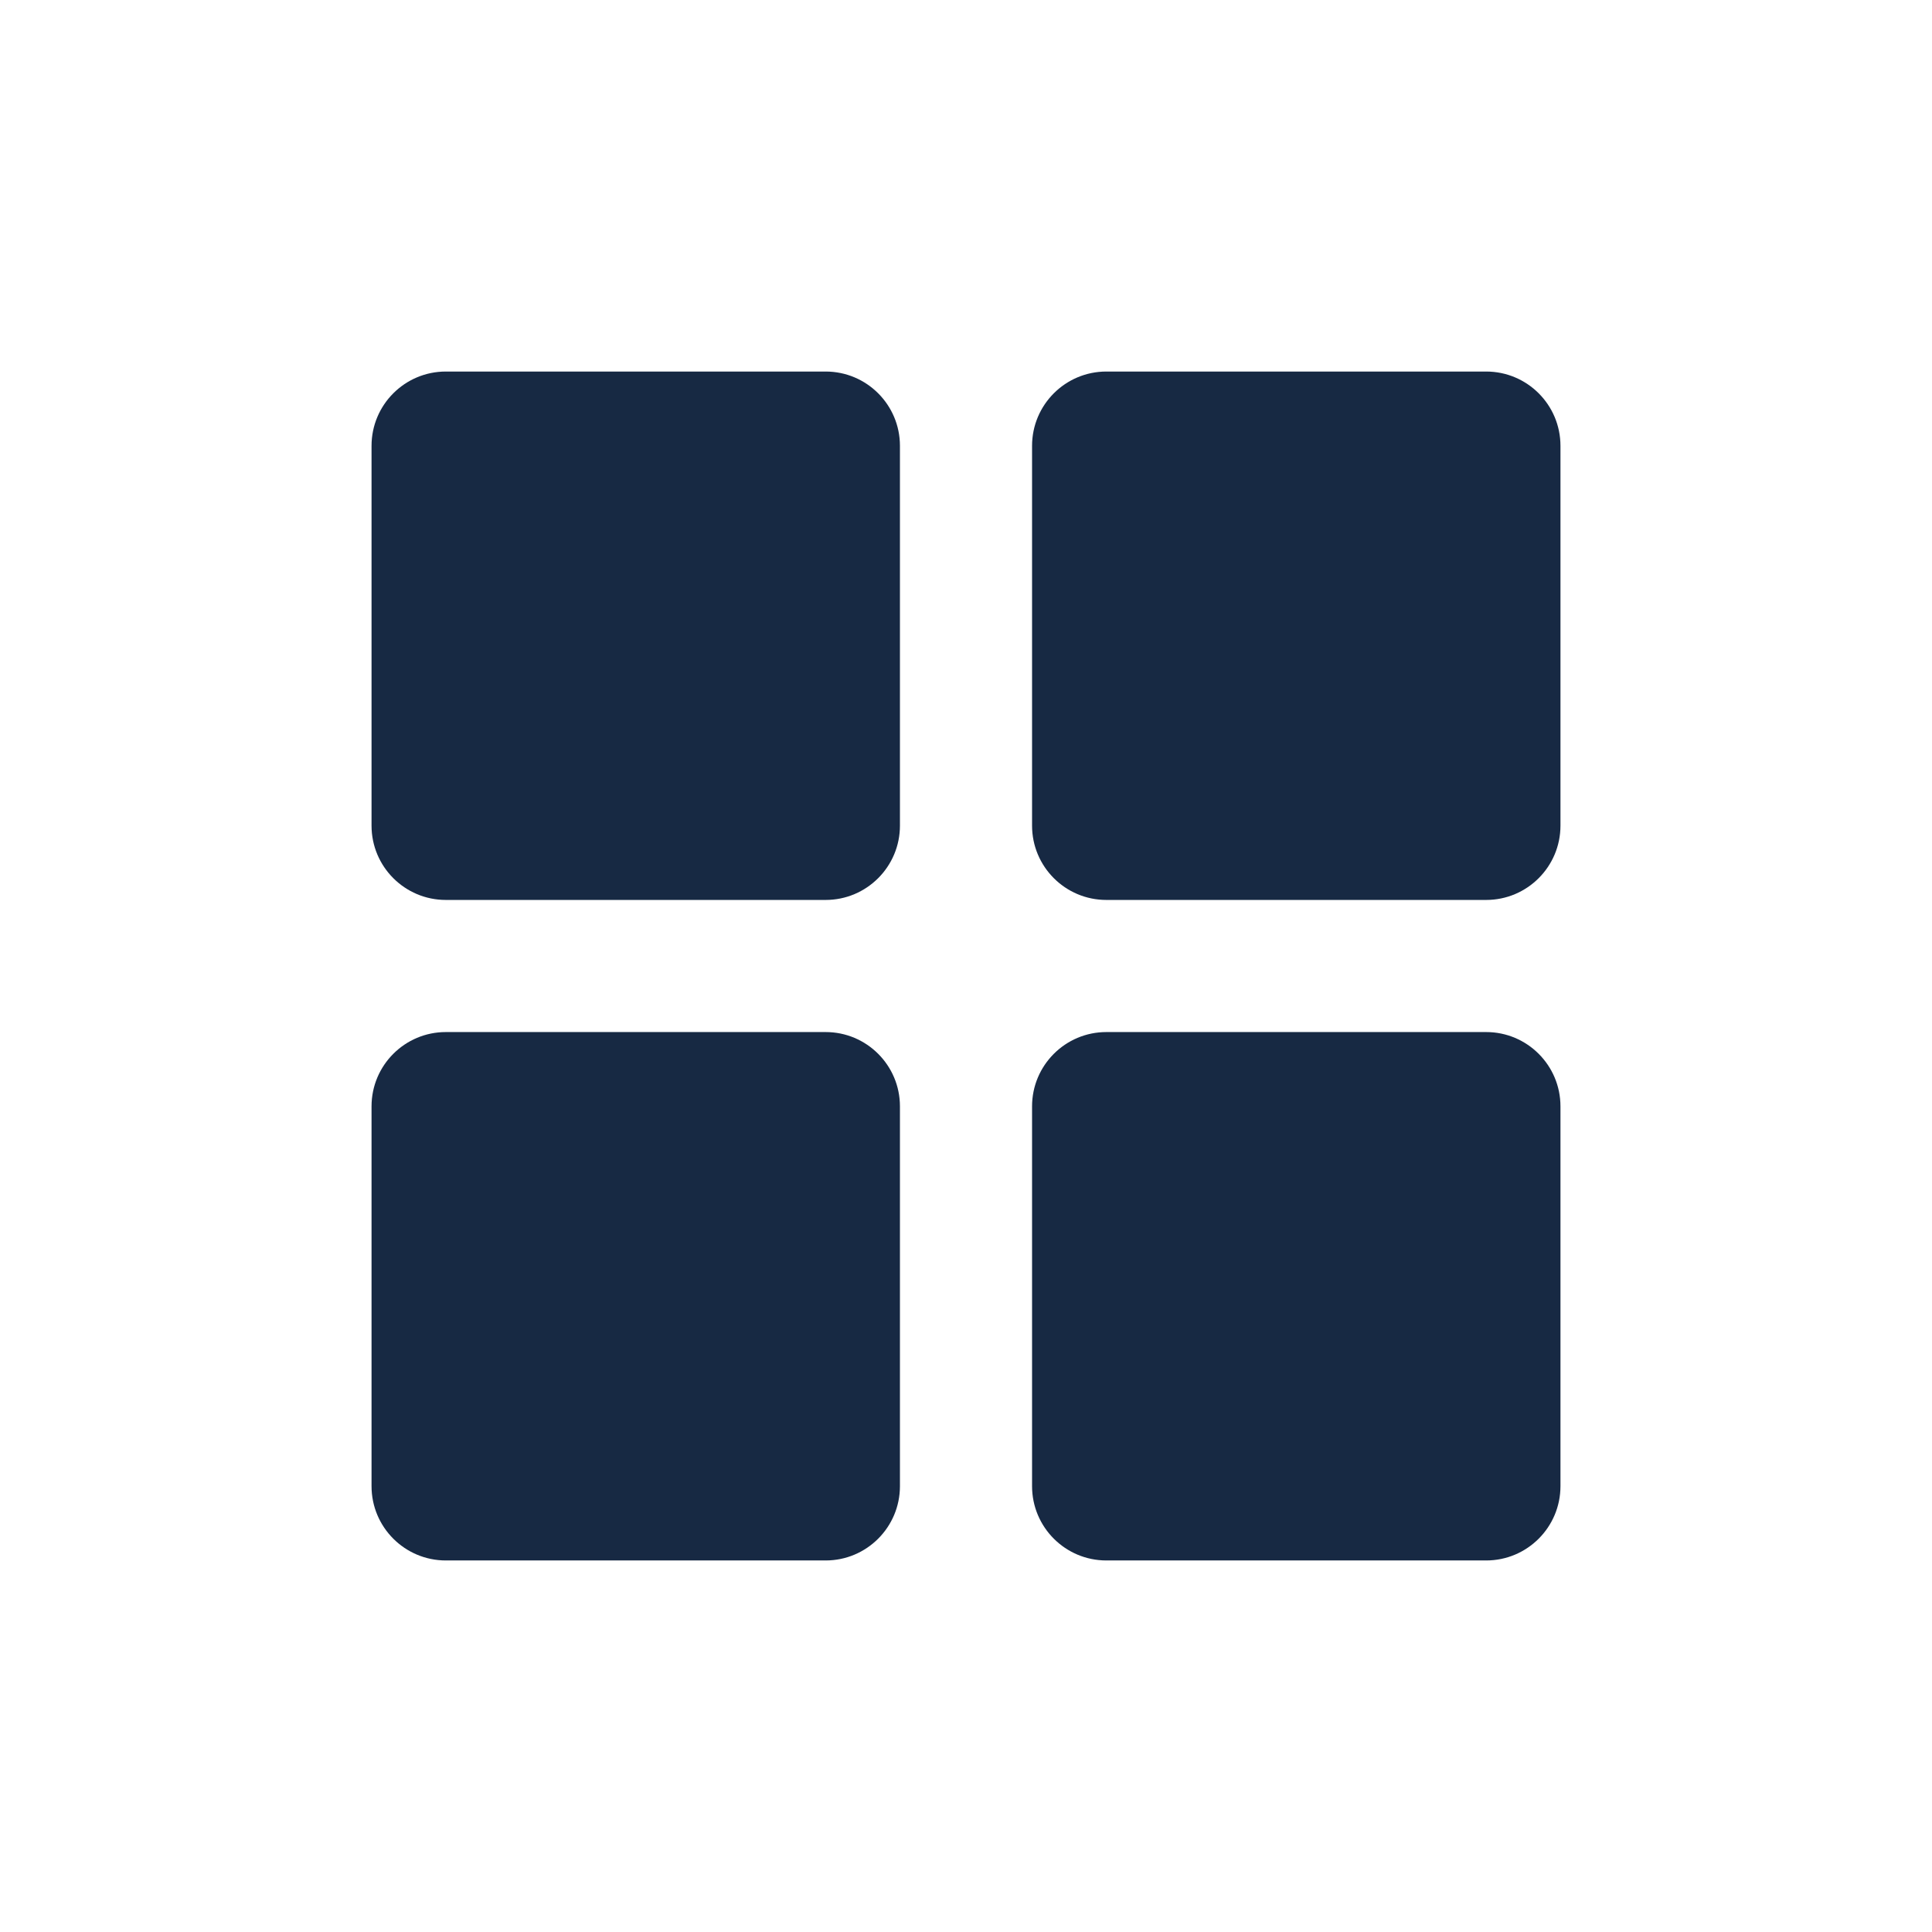
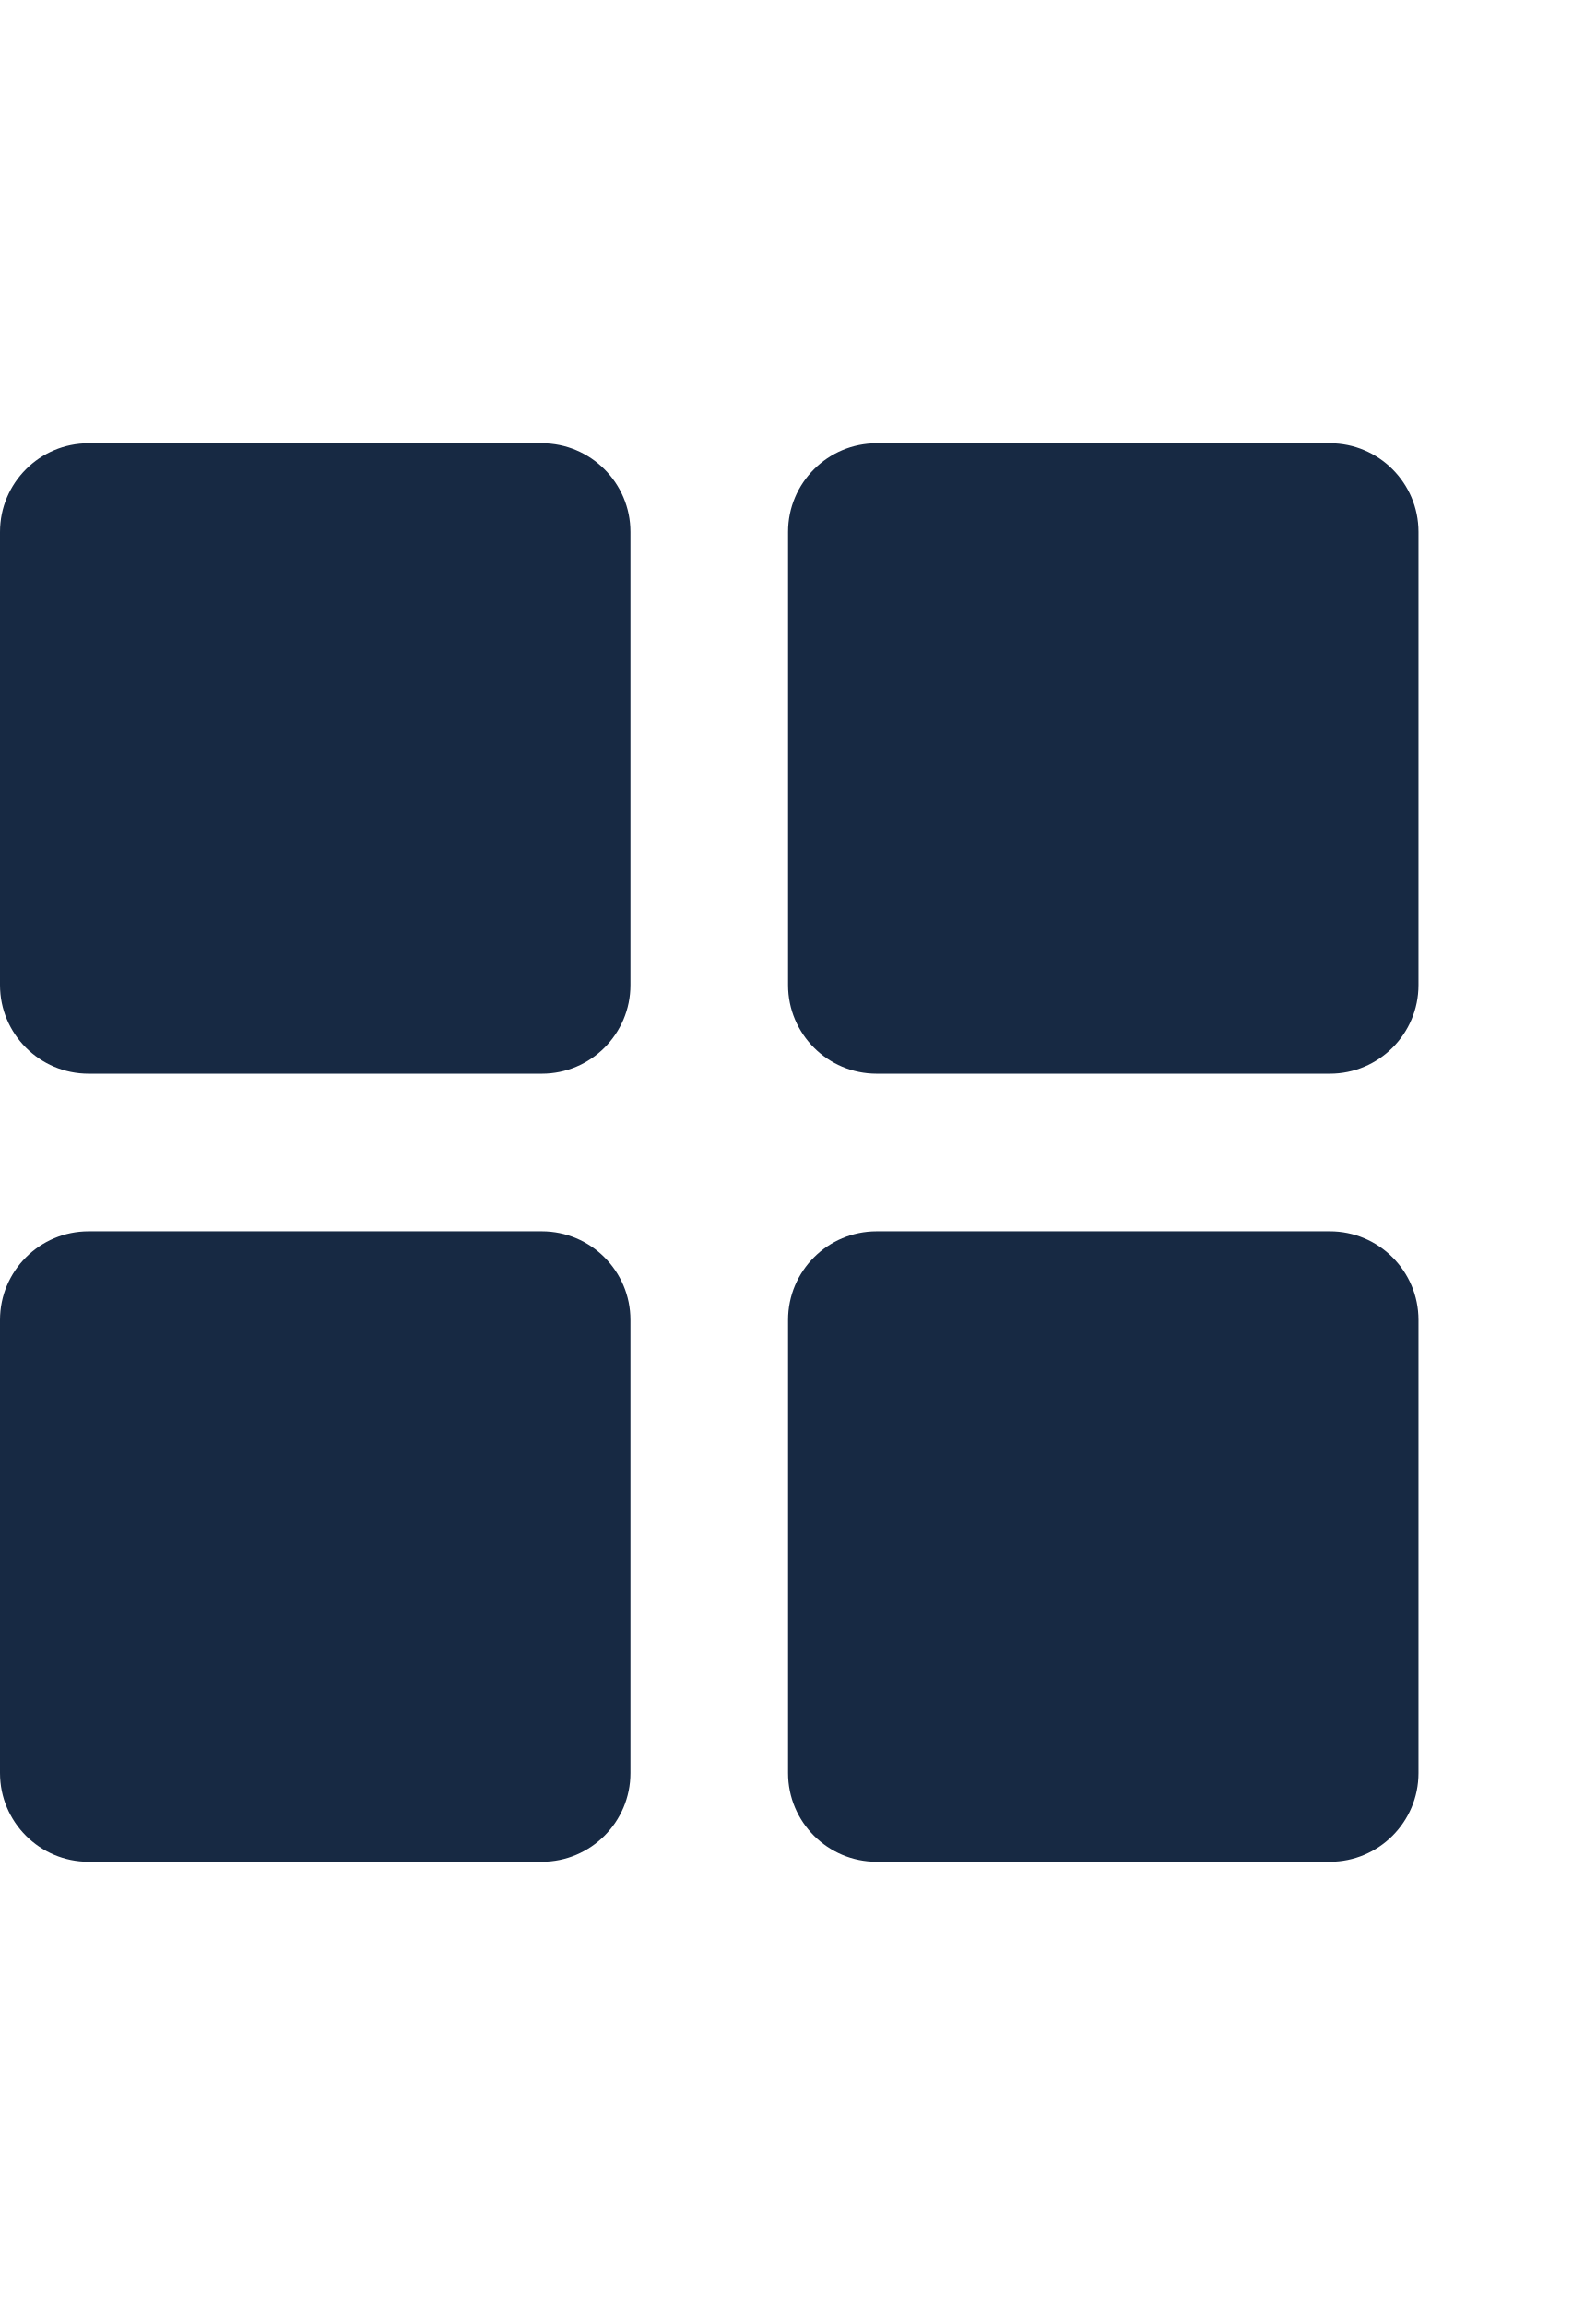
- <svg xmlns="http://www.w3.org/2000/svg" width="26" height="26" viewBox="0 0 26 26" fill="none">
-   <rect x="5" y="5" width="7.111" height="7.111" rx="1" fill="#172943" />
-   <rect x="5" y="13.889" width="7.111" height="7.111" rx="1" fill="#172943" />
-   <rect x="13.889" y="5" width="7.111" height="7.111" rx="1" fill="#172943" />
-   <rect x="13.889" y="13.889" width="7.111" height="7.111" rx="1" fill="#172943" />
+ <svg xmlns="http://www.w3.org/2000/svg" width="18" height="26" viewBox="0 0 18 26" fill="none">
+   <rect y="5" width="7.111" height="7.111" rx="1" fill="#172943" />
+   <rect y="13.889" width="7.111" height="7.111" rx="1" fill="#172943" />
+   <rect x="8.889" y="5" width="7.111" height="7.111" rx="1" fill="#172943" />
+   <rect x="8.889" y="13.889" width="7.111" height="7.111" rx="1" fill="#172943" />
</svg>
